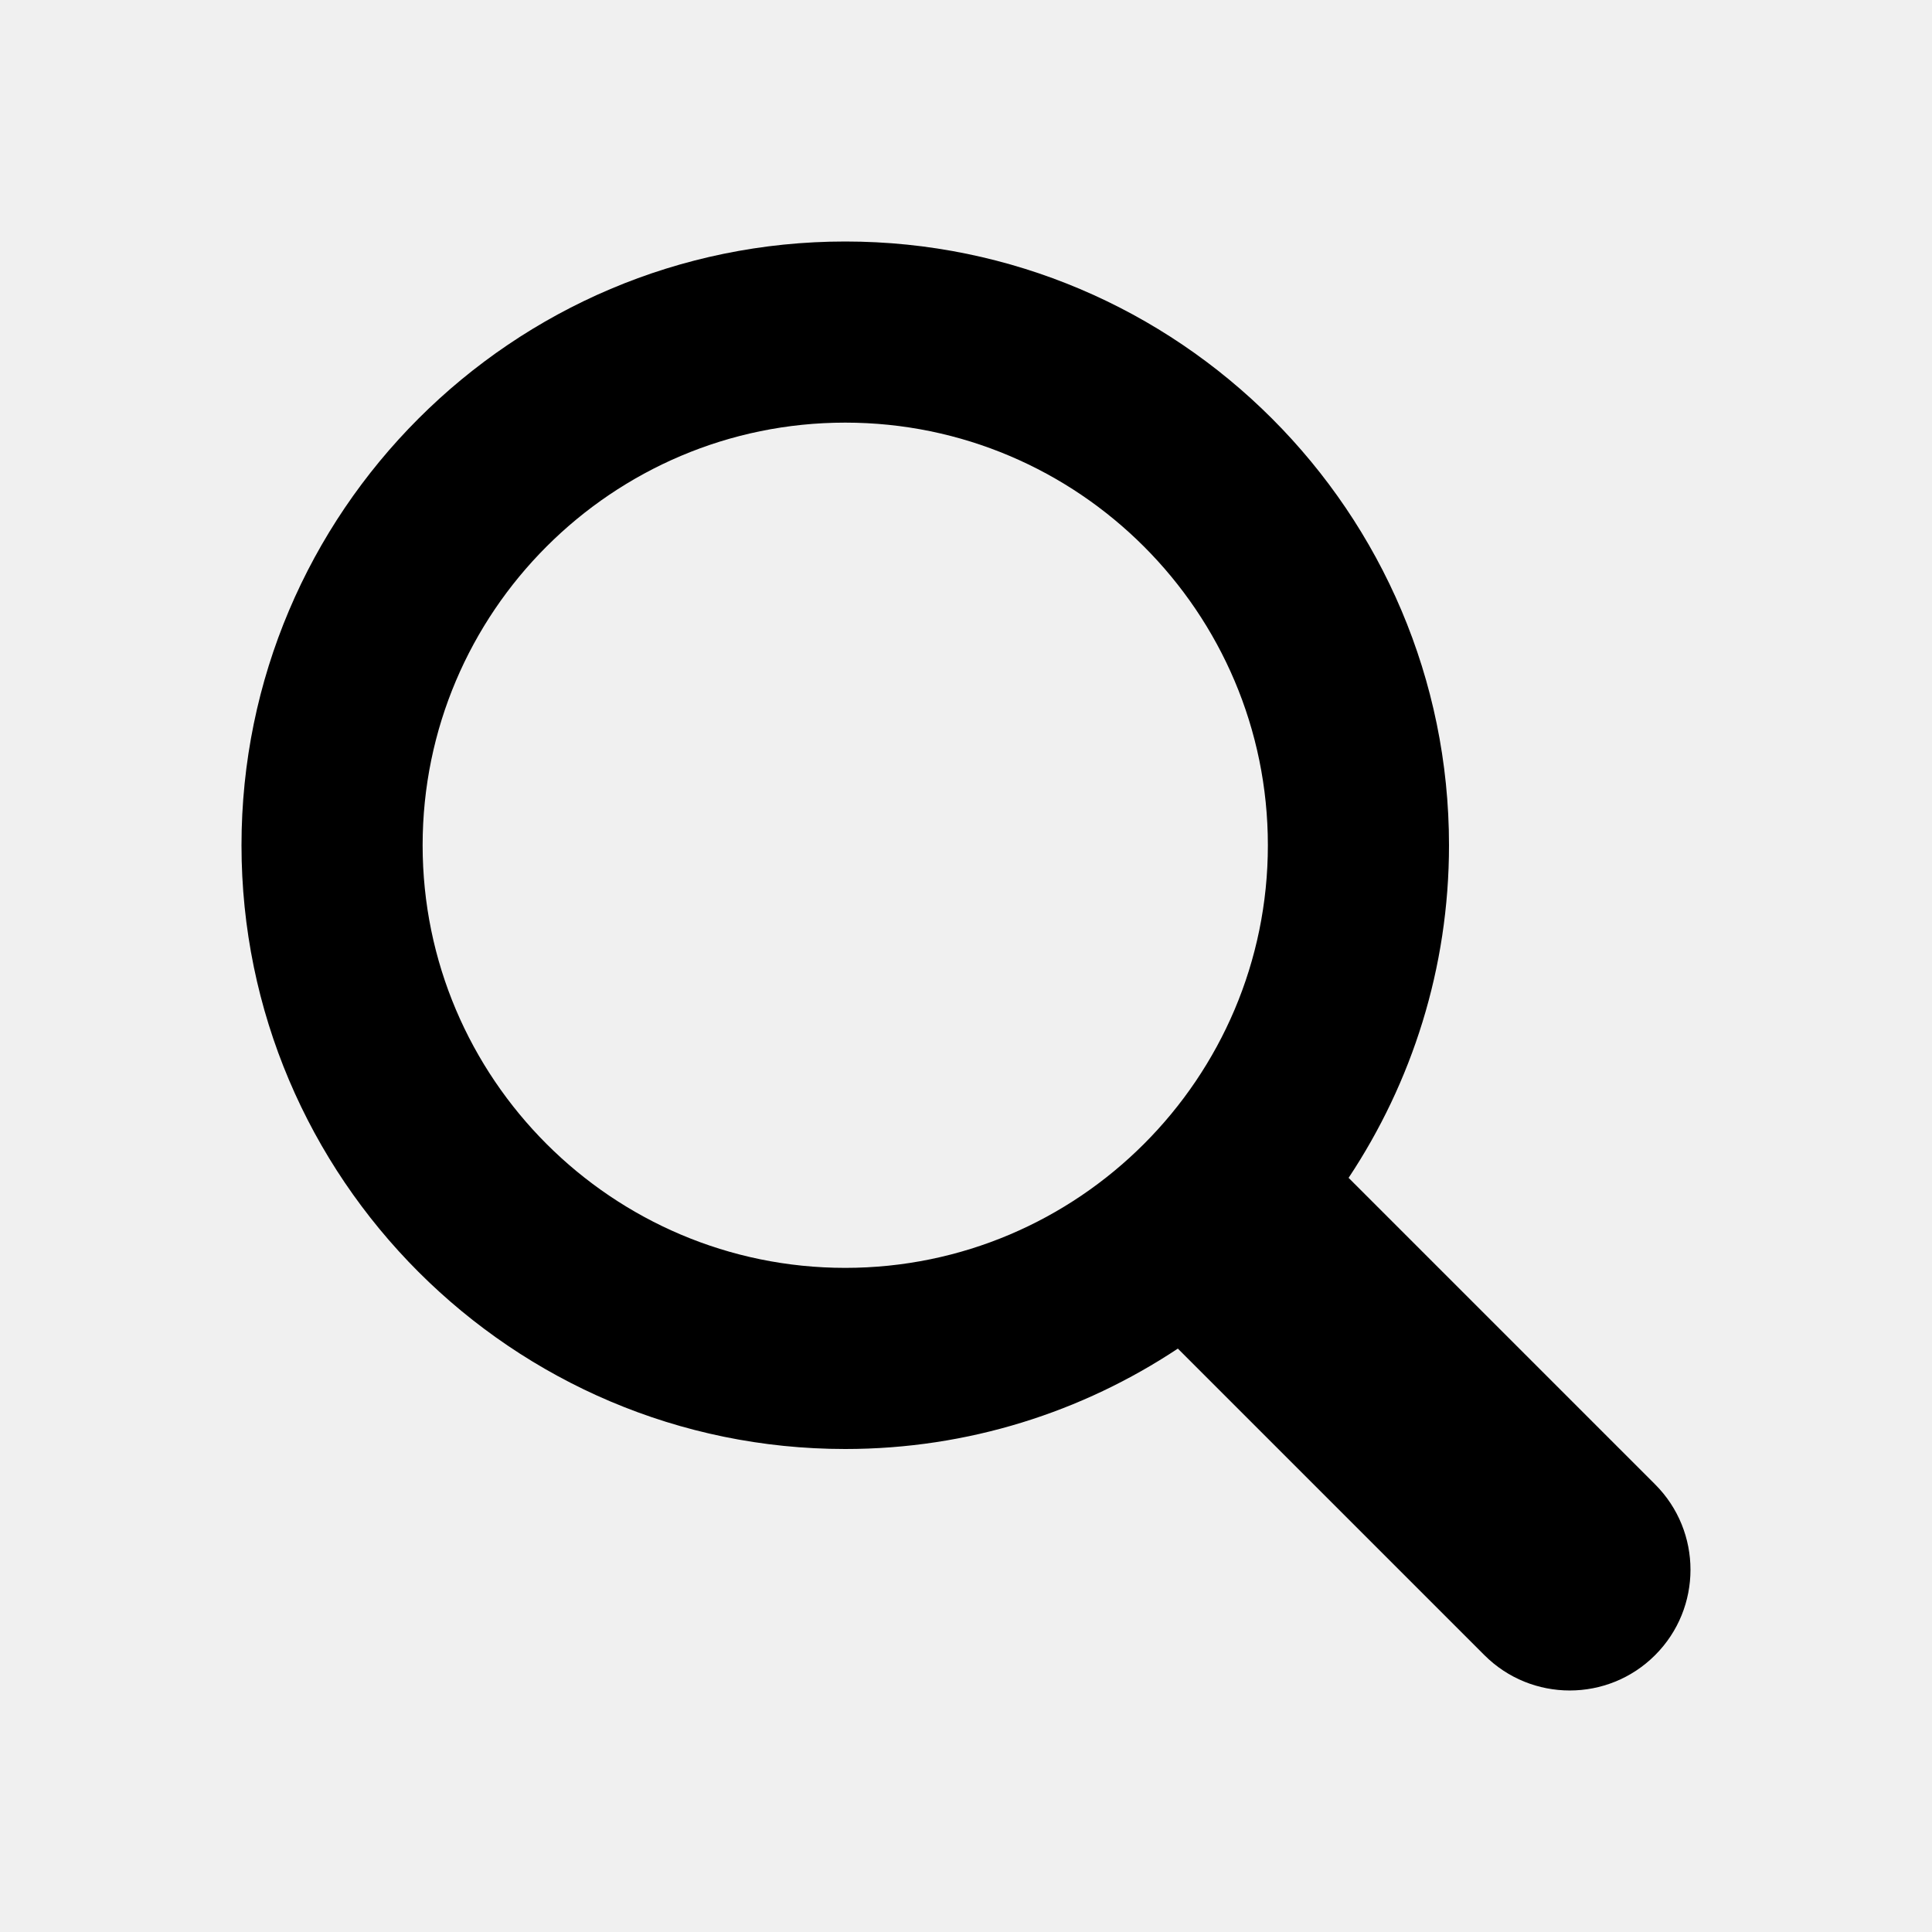
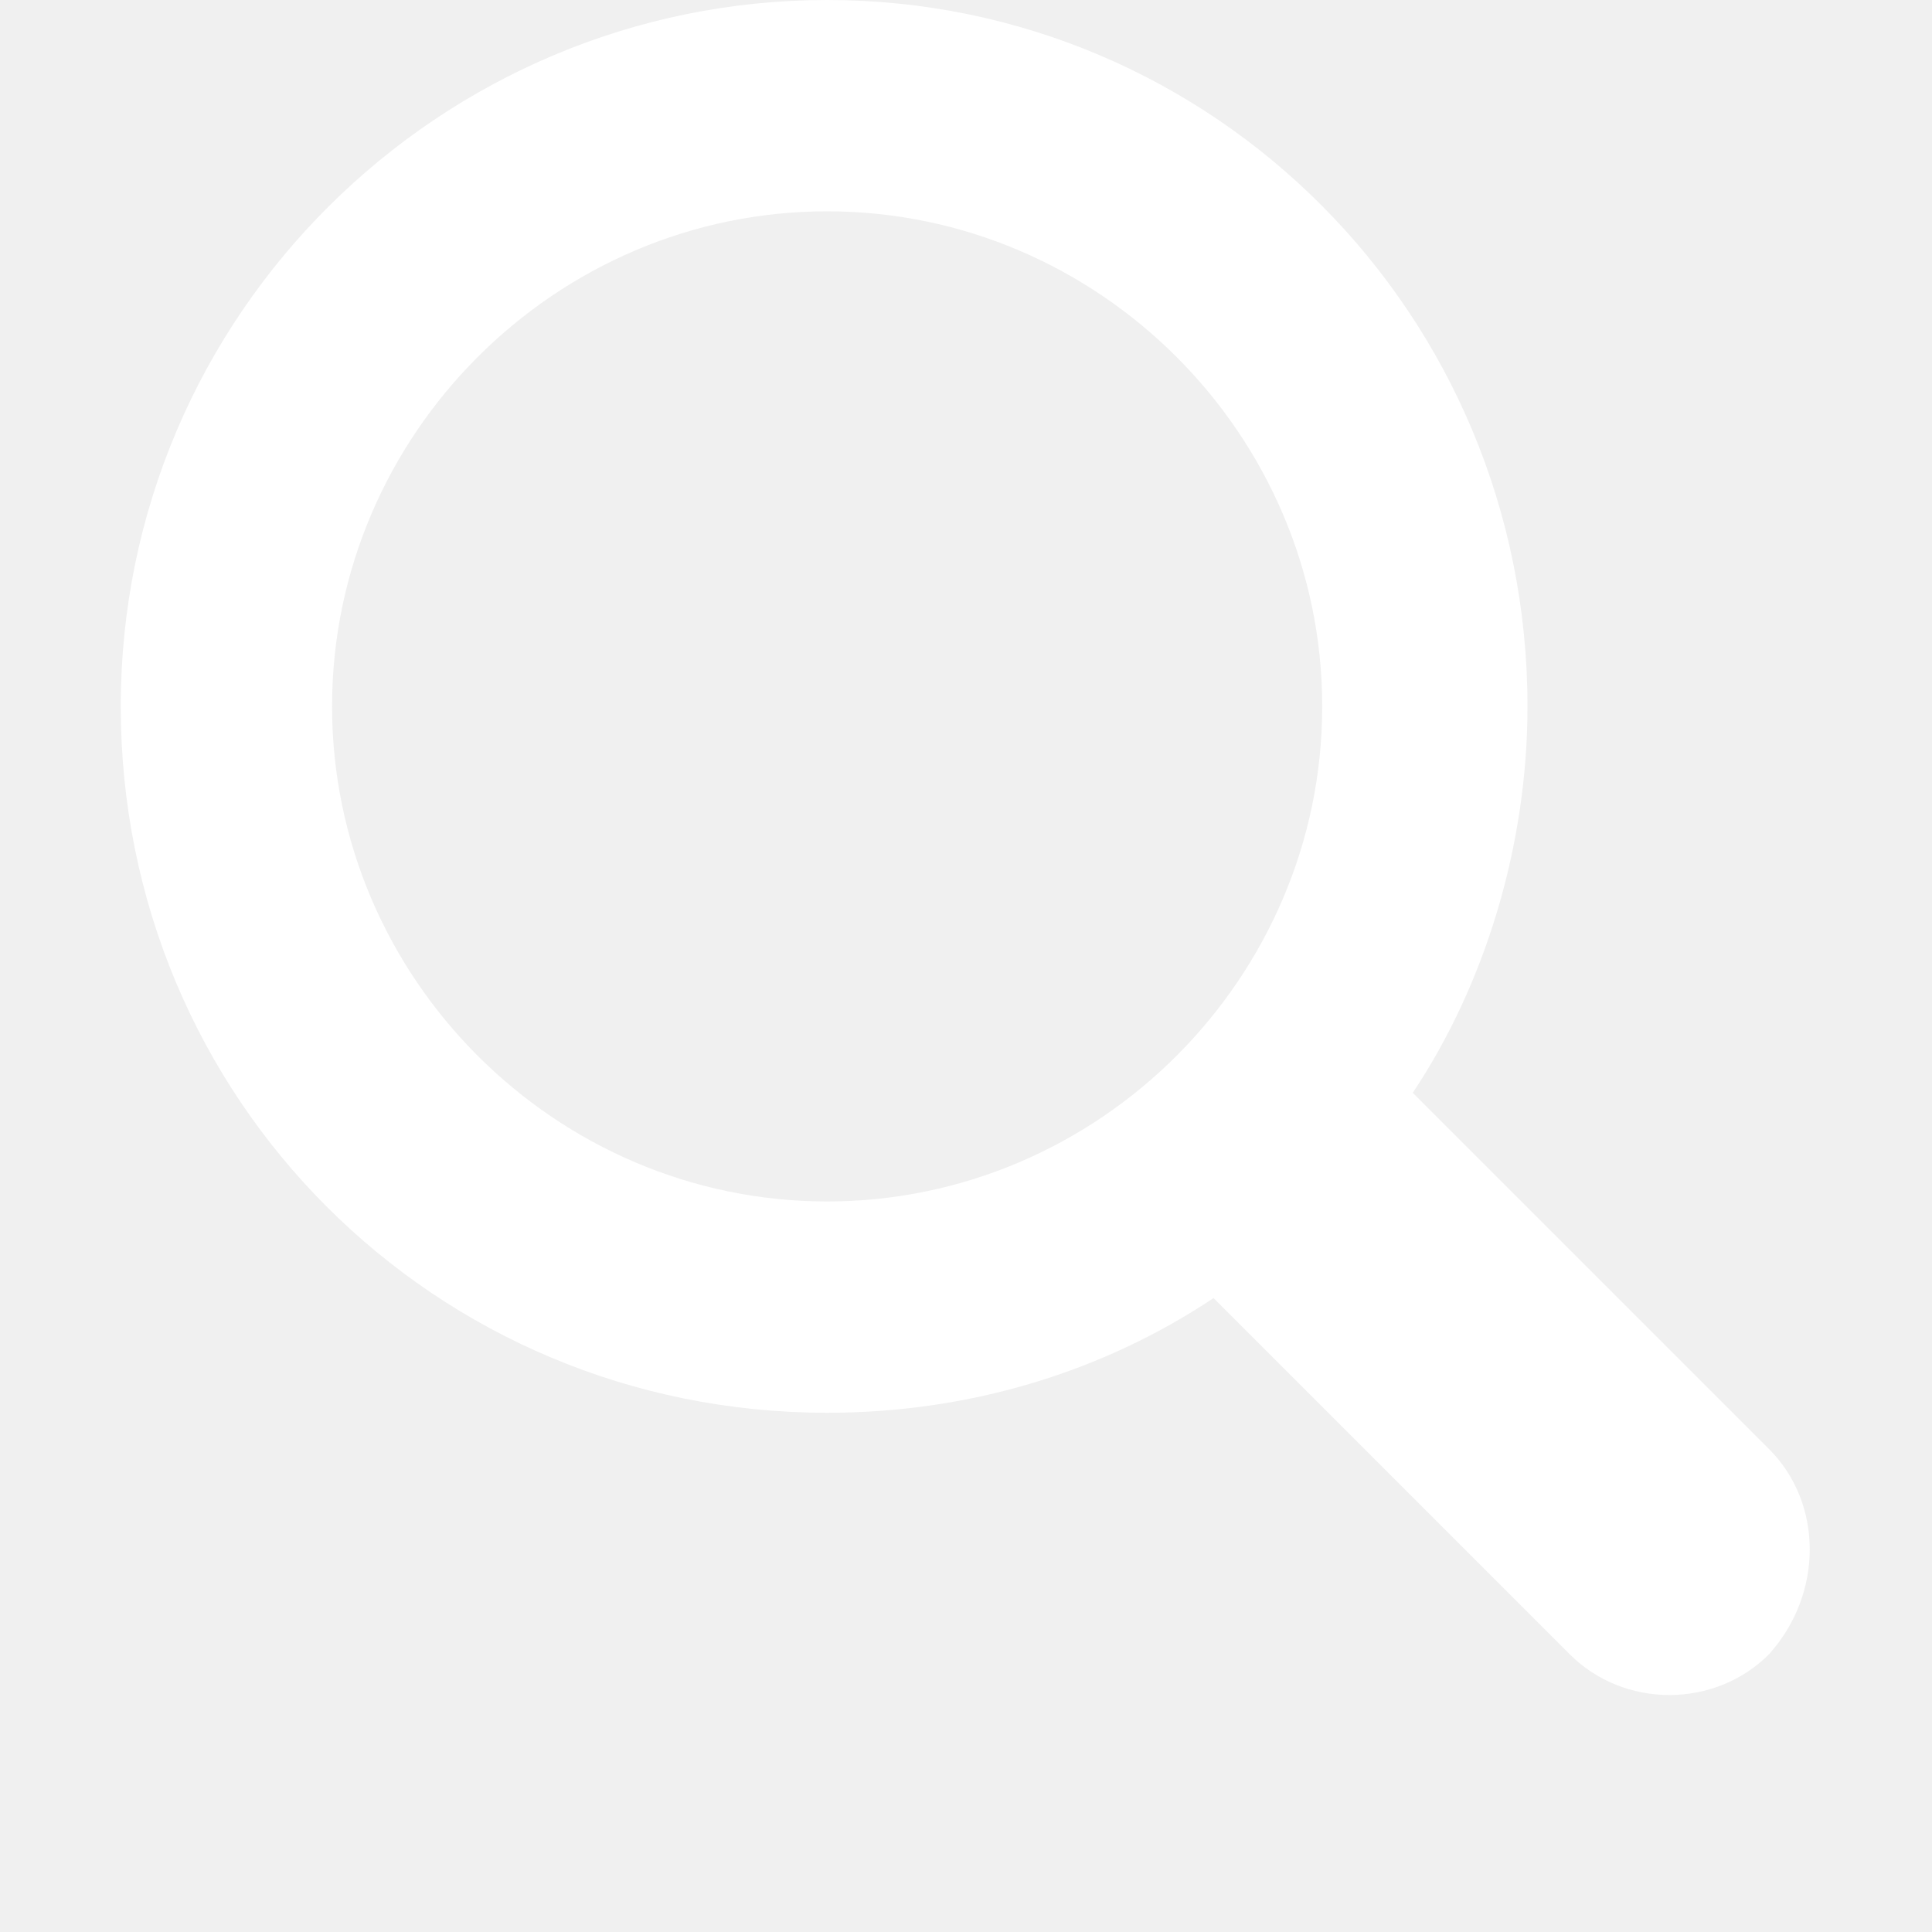
- <svg xmlns="http://www.w3.org/2000/svg" enable-background="new 0 0 32 32" id="Glyph" version="1.1" viewBox="0 0 32 32" xml:space="preserve">
-   <path d="M27.414,24.586l-5.077-5.077C23.386,17.928,24,16.035,24,14c0-5.514-4.486-10-10-10S4,8.486,4,14  s4.486,10,10,10c2.035,0,3.928-0.614,5.509-1.663l5.077,5.077c0.78,0.781,2.048,0.781,2.828,0  C28.195,26.633,28.195,25.367,27.414,24.586z M7,14c0-3.86,3.14-7,7-7s7,3.14,7,7s-3.14,7-7,7S7,17.86,7,14z" id="XMLID_223_" />
+ <svg xmlns="http://www.w3.org/2000/svg" version="1.1" id="Glyph" x="0px" y="0px" viewBox="0 0 32 32" style="enable-background:new 0 0 32 32;" xml:space="preserve">
+   <style type="text/css">
+ 	.st0{fill:#FFFFFF;}
+ </style>
+   <path id="XMLID_223_" class="st0" d="M29.3,24l-5.9-5.9c1.2-1.8,1.9-4.1,1.9-6.4C25.3,5.2,20.1,0,13.7,0S2,5.2,2,11.7  s5.2,11.7,11.7,11.7c2.4,0,4.6-0.7,6.4-1.9l5.9,5.9c0.9,0.9,2.4,0.9,3.3,0C30.2,26.4,30.2,24.9,29.3,24z M5.5,11.7  c0-4.5,3.7-8.2,8.2-8.2s8.2,3.7,8.2,8.2s-3.7,8.2-8.2,8.2S5.5,16.2,5.5,11.7z" />
</svg>
